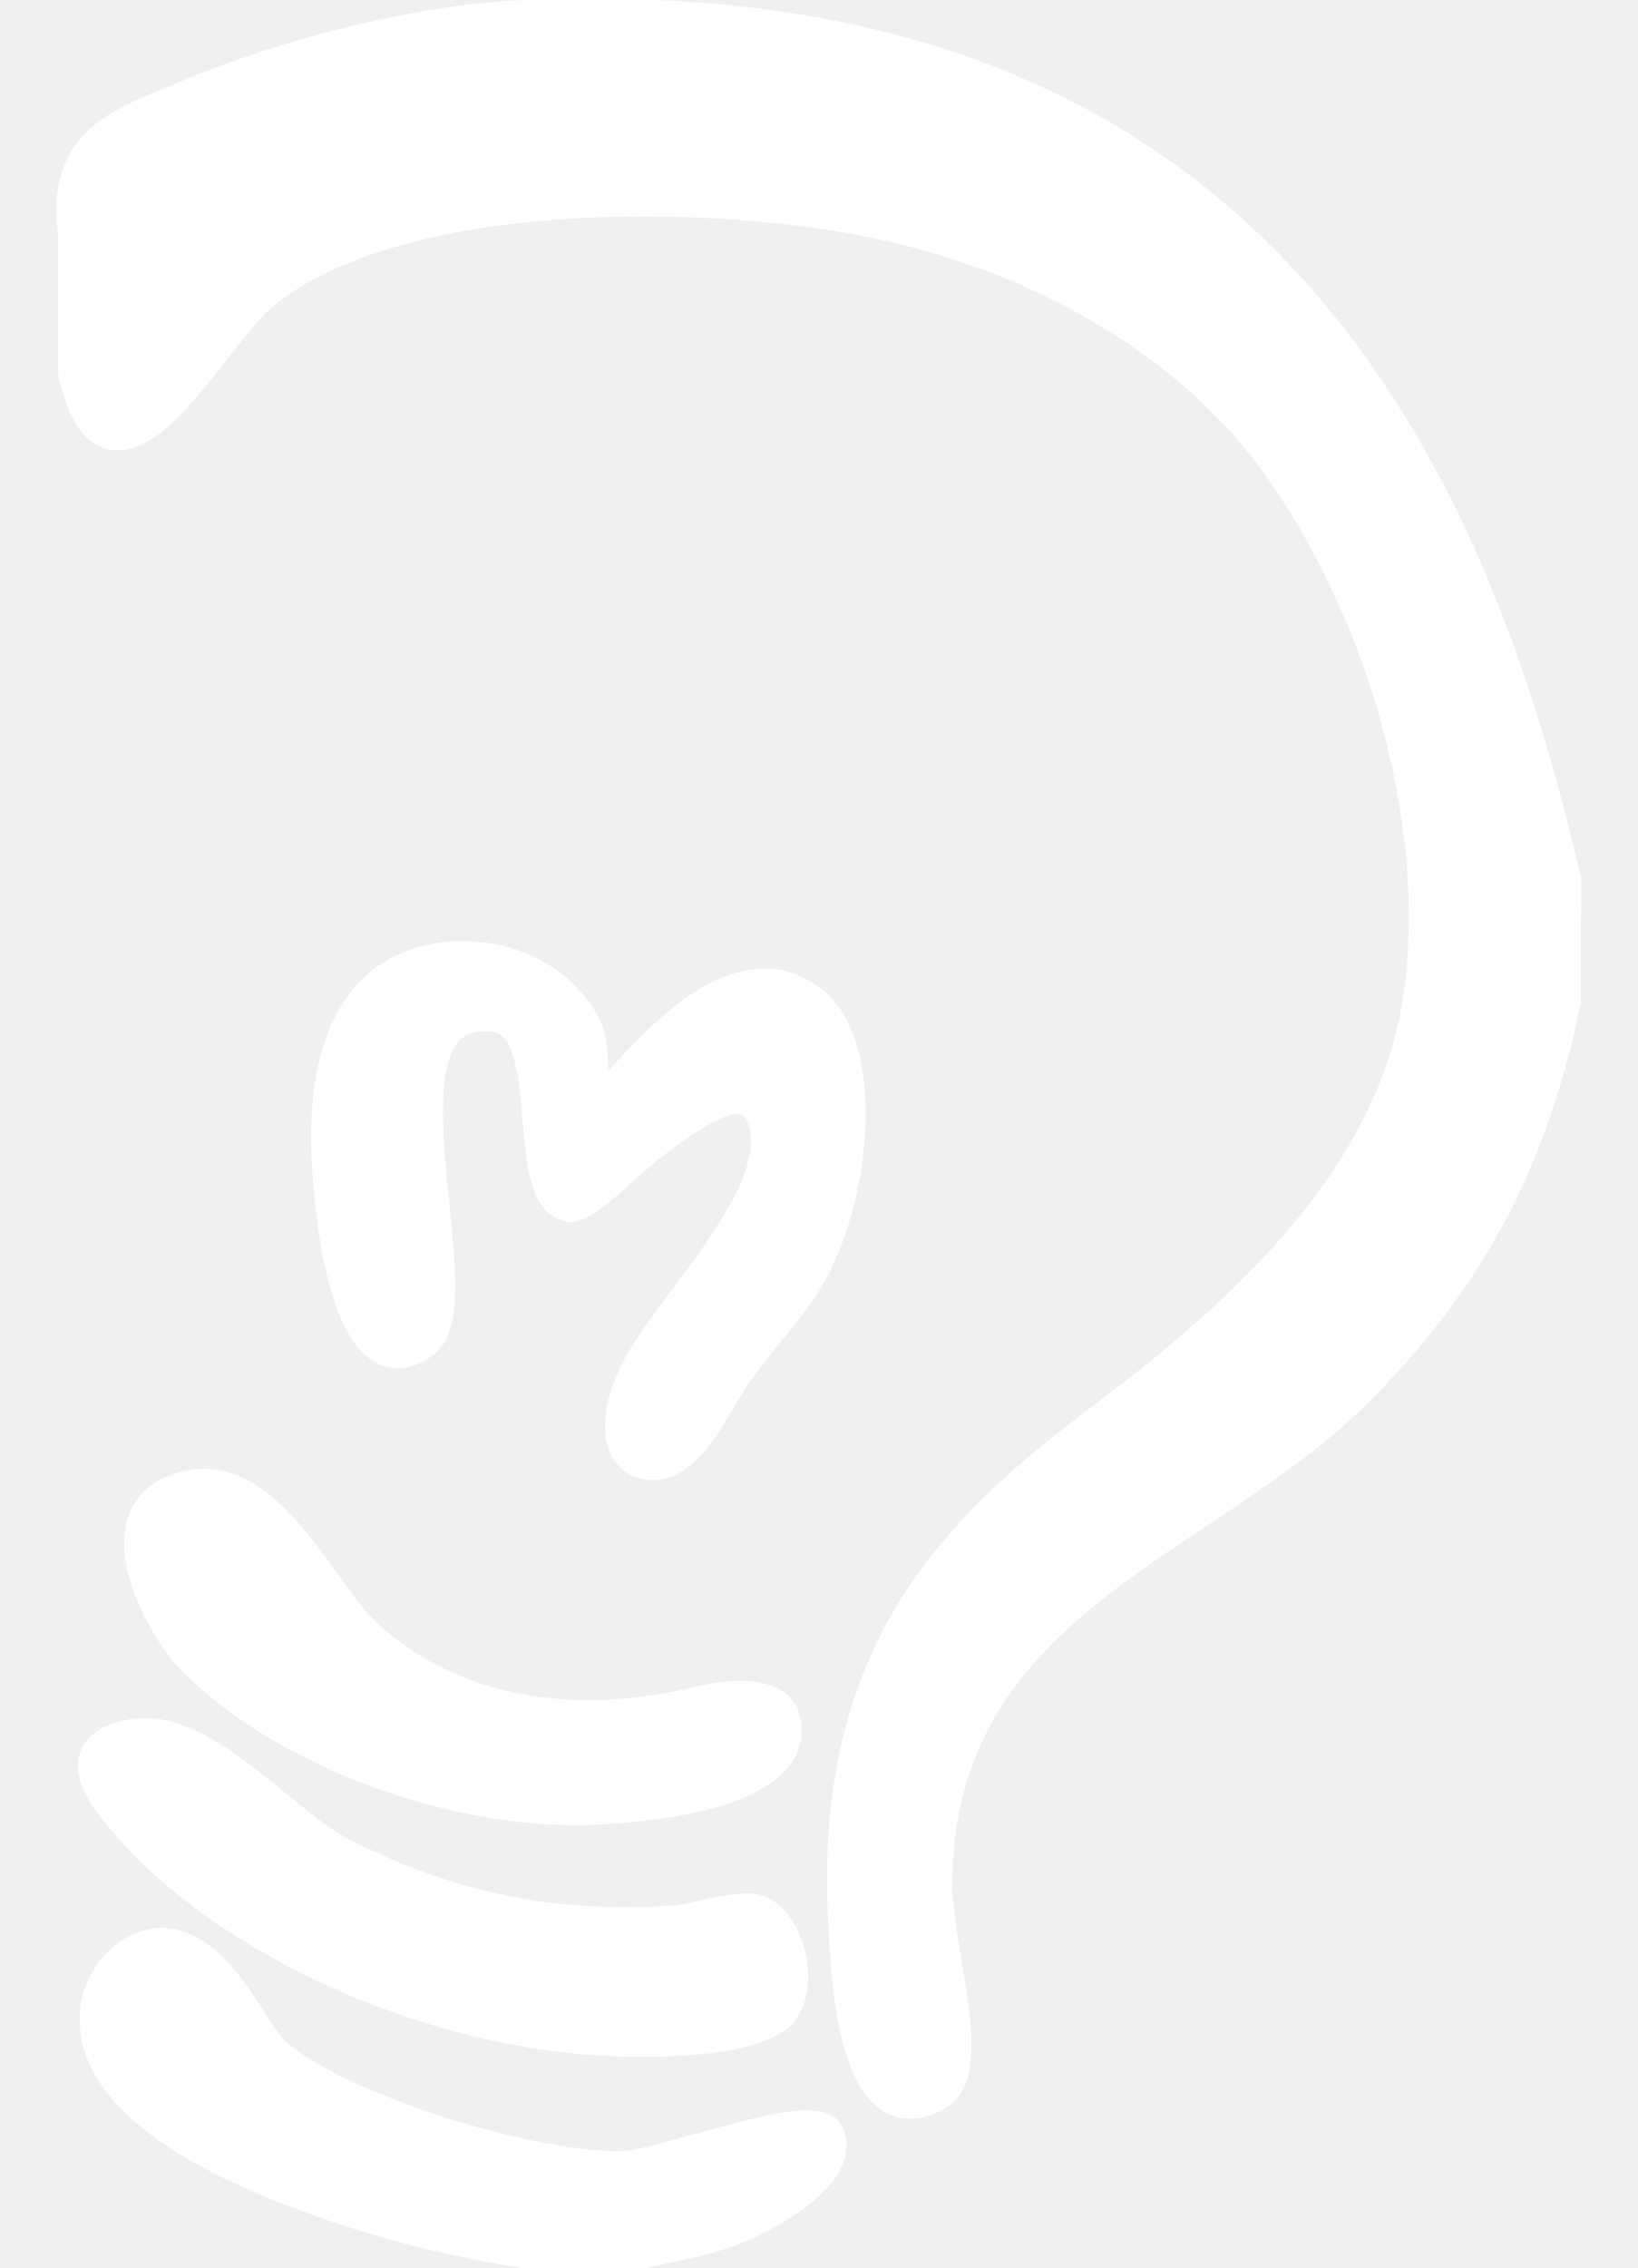
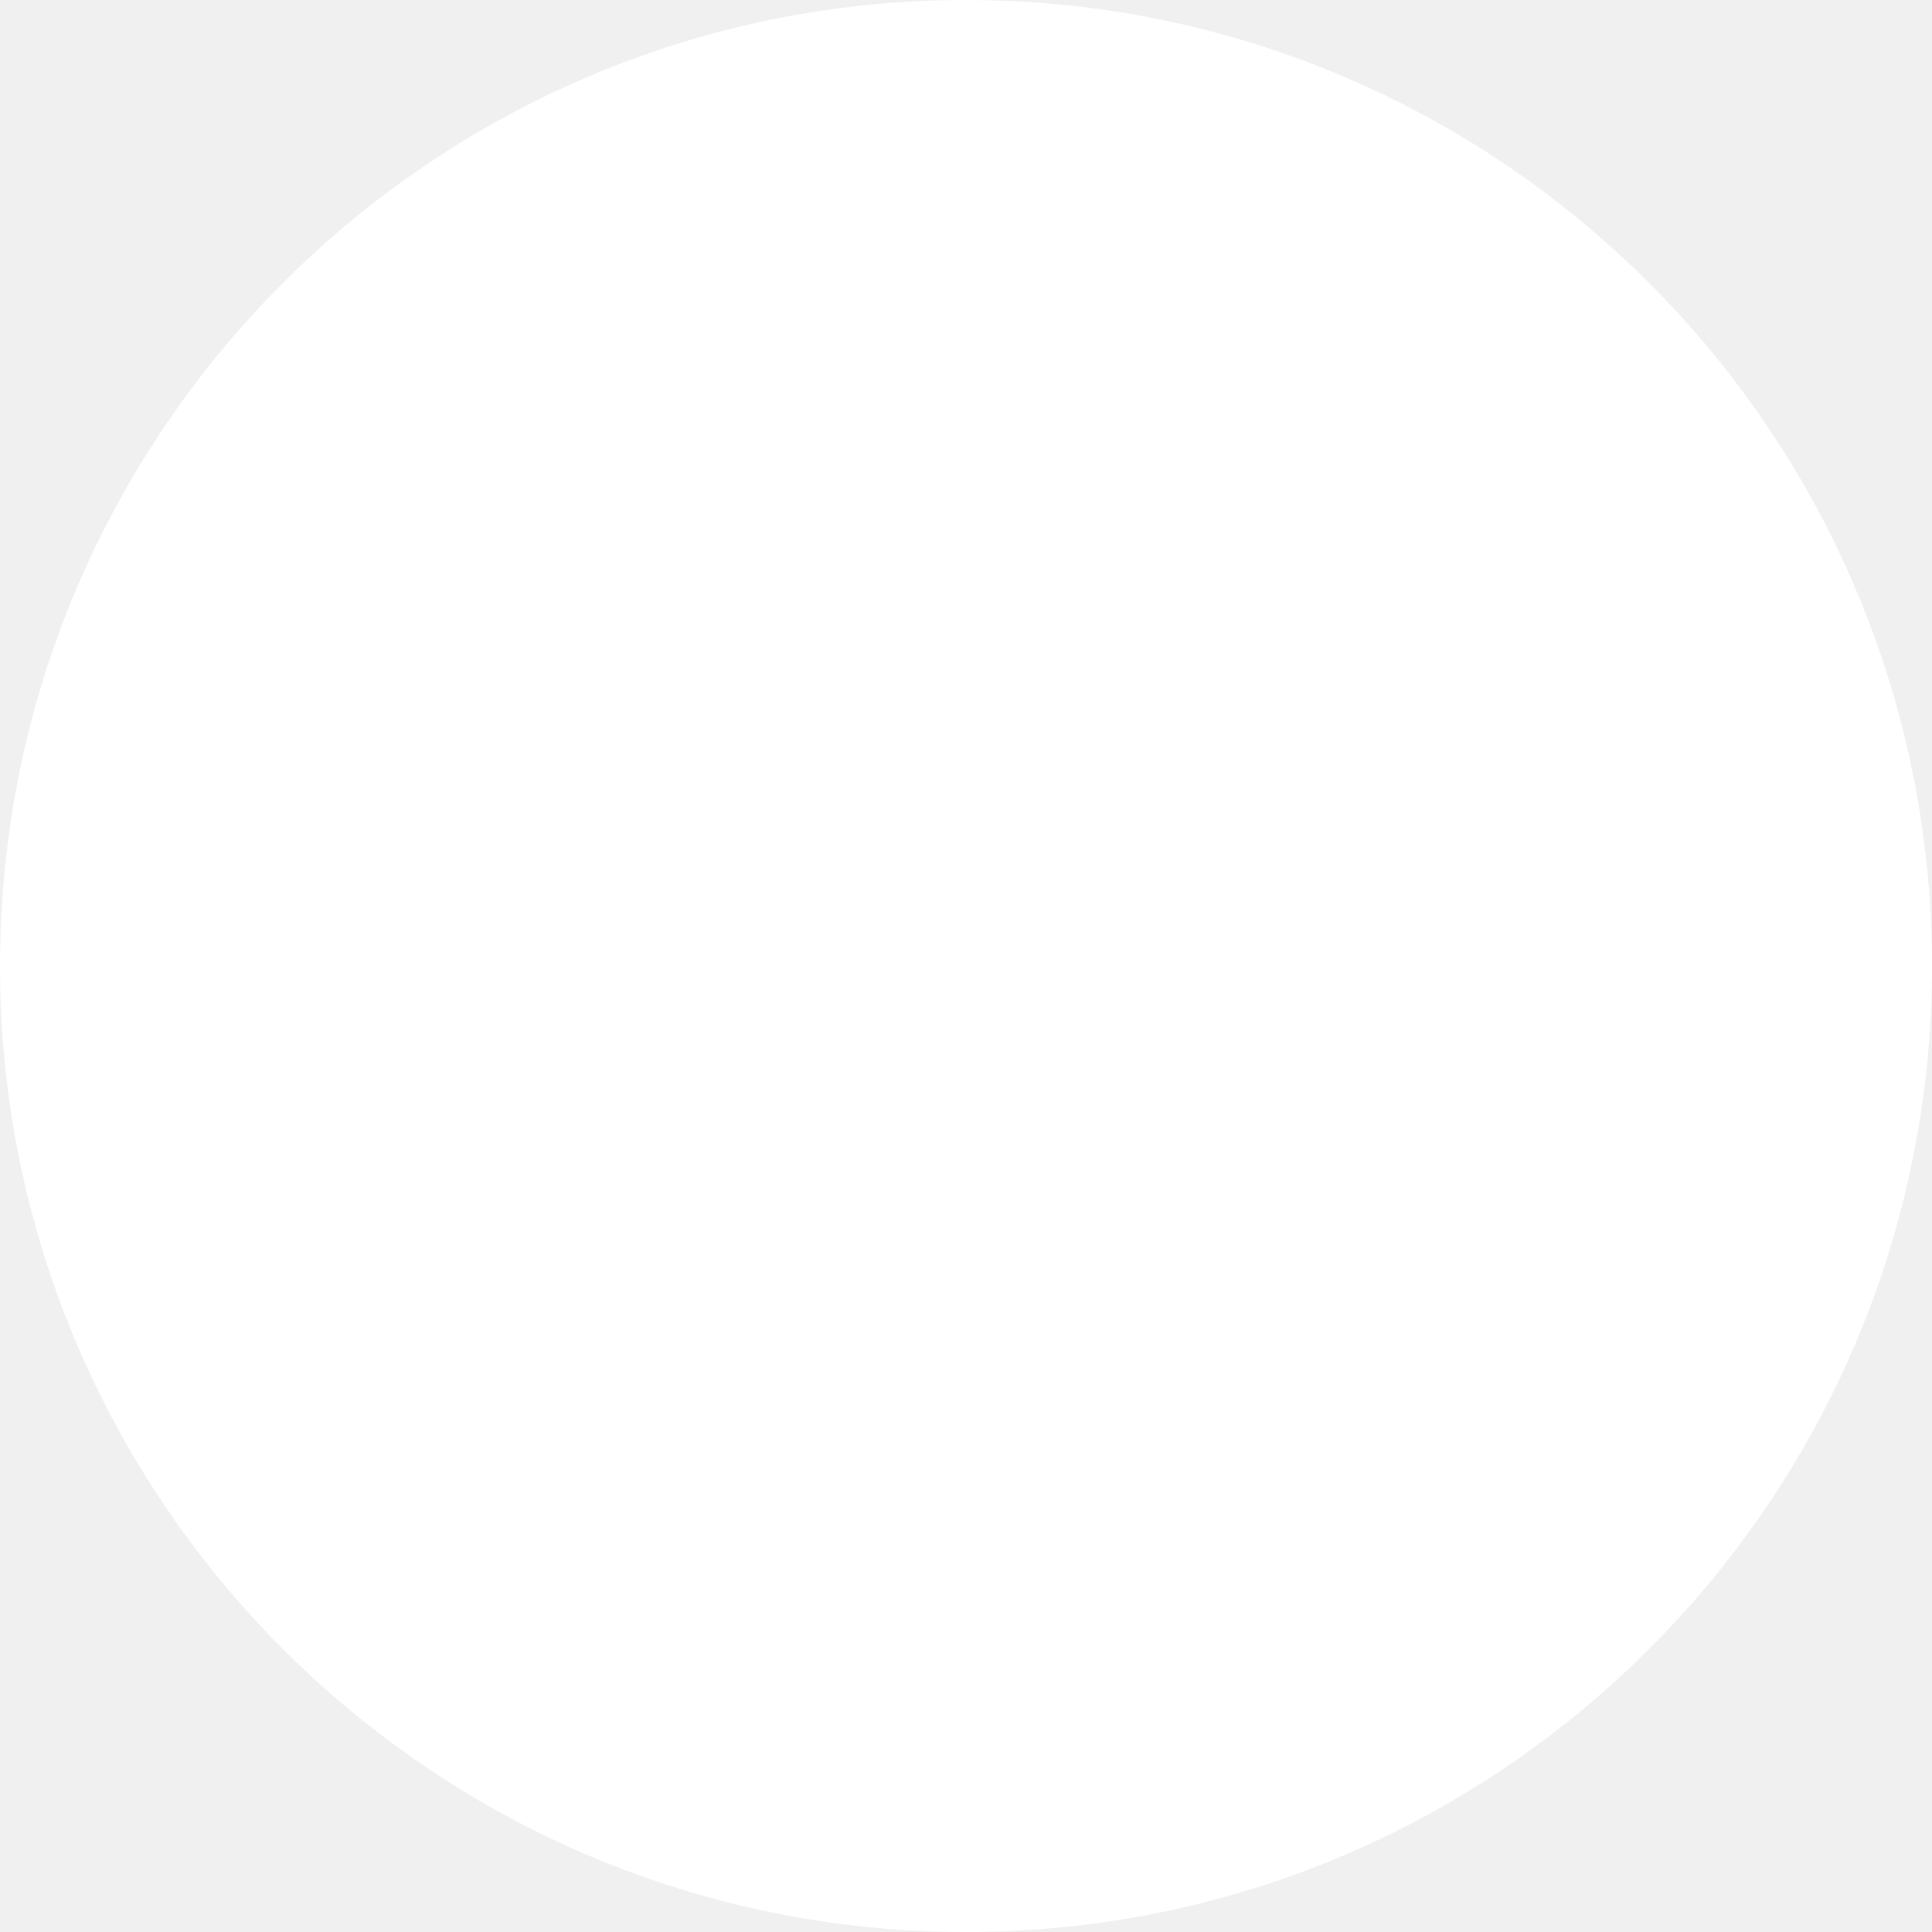
- <svg xmlns="http://www.w3.org/2000/svg" version="1.1" id="icon-s-status-jabber-layer" x="0px" y="0px" width="13px" height="18px" viewBox="0 0 13 18" style="enable-background:new 0 0 13 18;" xml:space="preserve">
+ <svg xmlns="http://www.w3.org/2000/svg" version="1.1" id="icon-s-status-jabber-layer" x="0px" y="0px" width="18px" height="18px" viewBox="0 0 18 18" style="enable-background:new 0 0 18 18;" xml:space="preserve">
  <g id="icon-s-status-jabber">
-     <rect style="fill:none;" width="13" height="18" />
-     <path style="fill:#FFFFFF;" d="M12.549,6.96c-0.67-2.884-2.16-6.743-7.343-6.96h-1.04C3.34,0.035,2.306,0.281,1.401,0.66   L1.295,0.704C0.859,0.883,0.364,1.084,0.46,1.852v1.093l0.003,0.03c0.032,0.147,0.13,0.599,0.473,0.599   c0.303,0,0.603-0.383,0.891-0.752c0.118-0.15,0.229-0.292,0.311-0.364c0.532-0.471,1.618-0.74,2.98-0.74   c0.596,0,1.205,0.054,1.716,0.152C8.166,2.127,9.32,2.797,9.998,3.707c0.701,0.938,1.332,2.57,1.156,4.096   c-0.166,1.438-1.35,2.507-2.486,3.361c-1.127,0.848-2.216,1.86-2.093,4.076l0.002,0.061c0.022,0.452,0.075,1.515,0.649,1.514   c0.083,0,0.17-0.023,0.26-0.071c0.318-0.17,0.234-0.666,0.146-1.19c-0.037-0.229-0.076-0.465-0.072-0.643   c0.025-1.475,1.004-2.127,2.043-2.817c0.438-0.291,0.889-0.593,1.254-0.957c0.912-0.911,1.418-1.859,1.691-3.171l0.004-0.974   L12.549,6.96z" />
-     <path style="fill:#FFFFFF;" d="M4.935,10.828c-0.105,0.209-0.185,0.504-0.089,0.71c0.047,0.102,0.13,0.169,0.24,0.196   c0.032,0.007,0.064,0.012,0.096,0.012c0.307,0,0.504-0.336,0.661-0.604c0.045-0.075,0.085-0.146,0.124-0.198   c0.086-0.113,0.165-0.212,0.237-0.302c0.154-0.188,0.287-0.352,0.397-0.577c0.308-0.627,0.436-1.799-0.067-2.206   c-0.14-0.112-0.296-0.172-0.465-0.172c-0.492,0-0.938,0.485-1.206,0.774l-0.03,0.033c-0.001-0.018-0.002-0.035-0.004-0.05   C4.821,8.327,4.813,8.206,4.771,8.113c-0.198-0.42-0.682-0.68-1.2-0.64c-0.5,0.041-1.095,0.345-1.103,1.555   c0,0.013,0.011,1.304,0.41,1.706c0.151,0.152,0.353,0.166,0.545,0.033c0.25-0.17,0.203-0.633,0.144-1.218   c-0.049-0.481-0.11-1.079,0.075-1.284c0.061-0.068,0.15-0.089,0.277-0.074c0.172,0.023,0.203,0.384,0.229,0.7   C4.181,9.276,4.211,9.64,4.5,9.697l0.034,0.002c0.119,0,0.262-0.115,0.536-0.363c0.066-0.059,0.123-0.109,0.16-0.137l0.032-0.025   C5.426,9.05,5.702,8.842,5.856,8.842c0.026,0,0.076,0,0.1,0.149c0.053,0.341-0.319,0.841-0.619,1.243   C5.175,10.449,5.023,10.652,4.935,10.828z" />
-     <path style="fill:#FFFFFF;" d="M1.488,11.67c-0.31,0.058-0.429,0.236-0.473,0.375c-0.139,0.434,0.25,1.03,0.399,1.186   c0.695,0.727,2.017,1.254,3.143,1.254c0.139,0,1.362-0.013,1.712-0.474c0.09-0.12,0.116-0.263,0.076-0.411   c-0.027-0.097-0.124-0.26-0.469-0.26c-0.106,0-0.226,0.016-0.347,0.045c-1.013,0.246-1.914,0.067-2.532-0.5   c-0.096-0.086-0.202-0.236-0.315-0.393C2.389,12.086,2.014,11.571,1.488,11.67z" />
-     <path style="fill:#FFFFFF;" d="M0.636,13.908c-0.072,0.209,0.087,0.435,0.27,0.646c0.825,0.956,2.419,1.68,3.879,1.762   c0.09,0.004,0.193,0.008,0.302,0.008c0.687,0,1.104-0.104,1.239-0.307c0.126-0.188,0.103-0.445,0.038-0.621   c-0.068-0.187-0.185-0.314-0.321-0.355c-0.12-0.034-0.319,0.006-0.493,0.043c-0.079,0.019-0.153,0.036-0.206,0.039   c-1.184,0.084-1.998-0.237-2.557-0.517c-0.16-0.08-0.339-0.226-0.527-0.381c-0.396-0.323-0.814-0.661-1.245-0.577   C0.809,13.688,0.683,13.776,0.636,13.908z" />
-     <path style="fill:#FFFFFF;" d="M6.409,16.748c-0.216,0-0.562,0.097-0.896,0.189c-0.236,0.066-0.479,0.136-0.584,0.136   c-0.779,0-2.228-0.478-2.672-0.88c-0.036-0.032-0.095-0.125-0.152-0.213c-0.178-0.28-0.422-0.662-0.816-0.68   c-0.345,0-0.614,0.322-0.65,0.624c-0.067,0.556,0.398,1.051,1.382,1.474C2.664,17.674,3.409,17.887,4.143,18h0.991l0.017-0.004   c0.064-0.016,0.128-0.03,0.196-0.044c0.198-0.042,0.422-0.089,0.658-0.202c0.259-0.125,0.846-0.457,0.689-0.855   C6.654,16.797,6.56,16.748,6.409,16.748z" />
+     <rect style="fill:none;" width="18" height="18" />
+     <circle style="fill:#FFFFFF;" cx="9" cy="9" r="9" />
  </g>
</svg>
